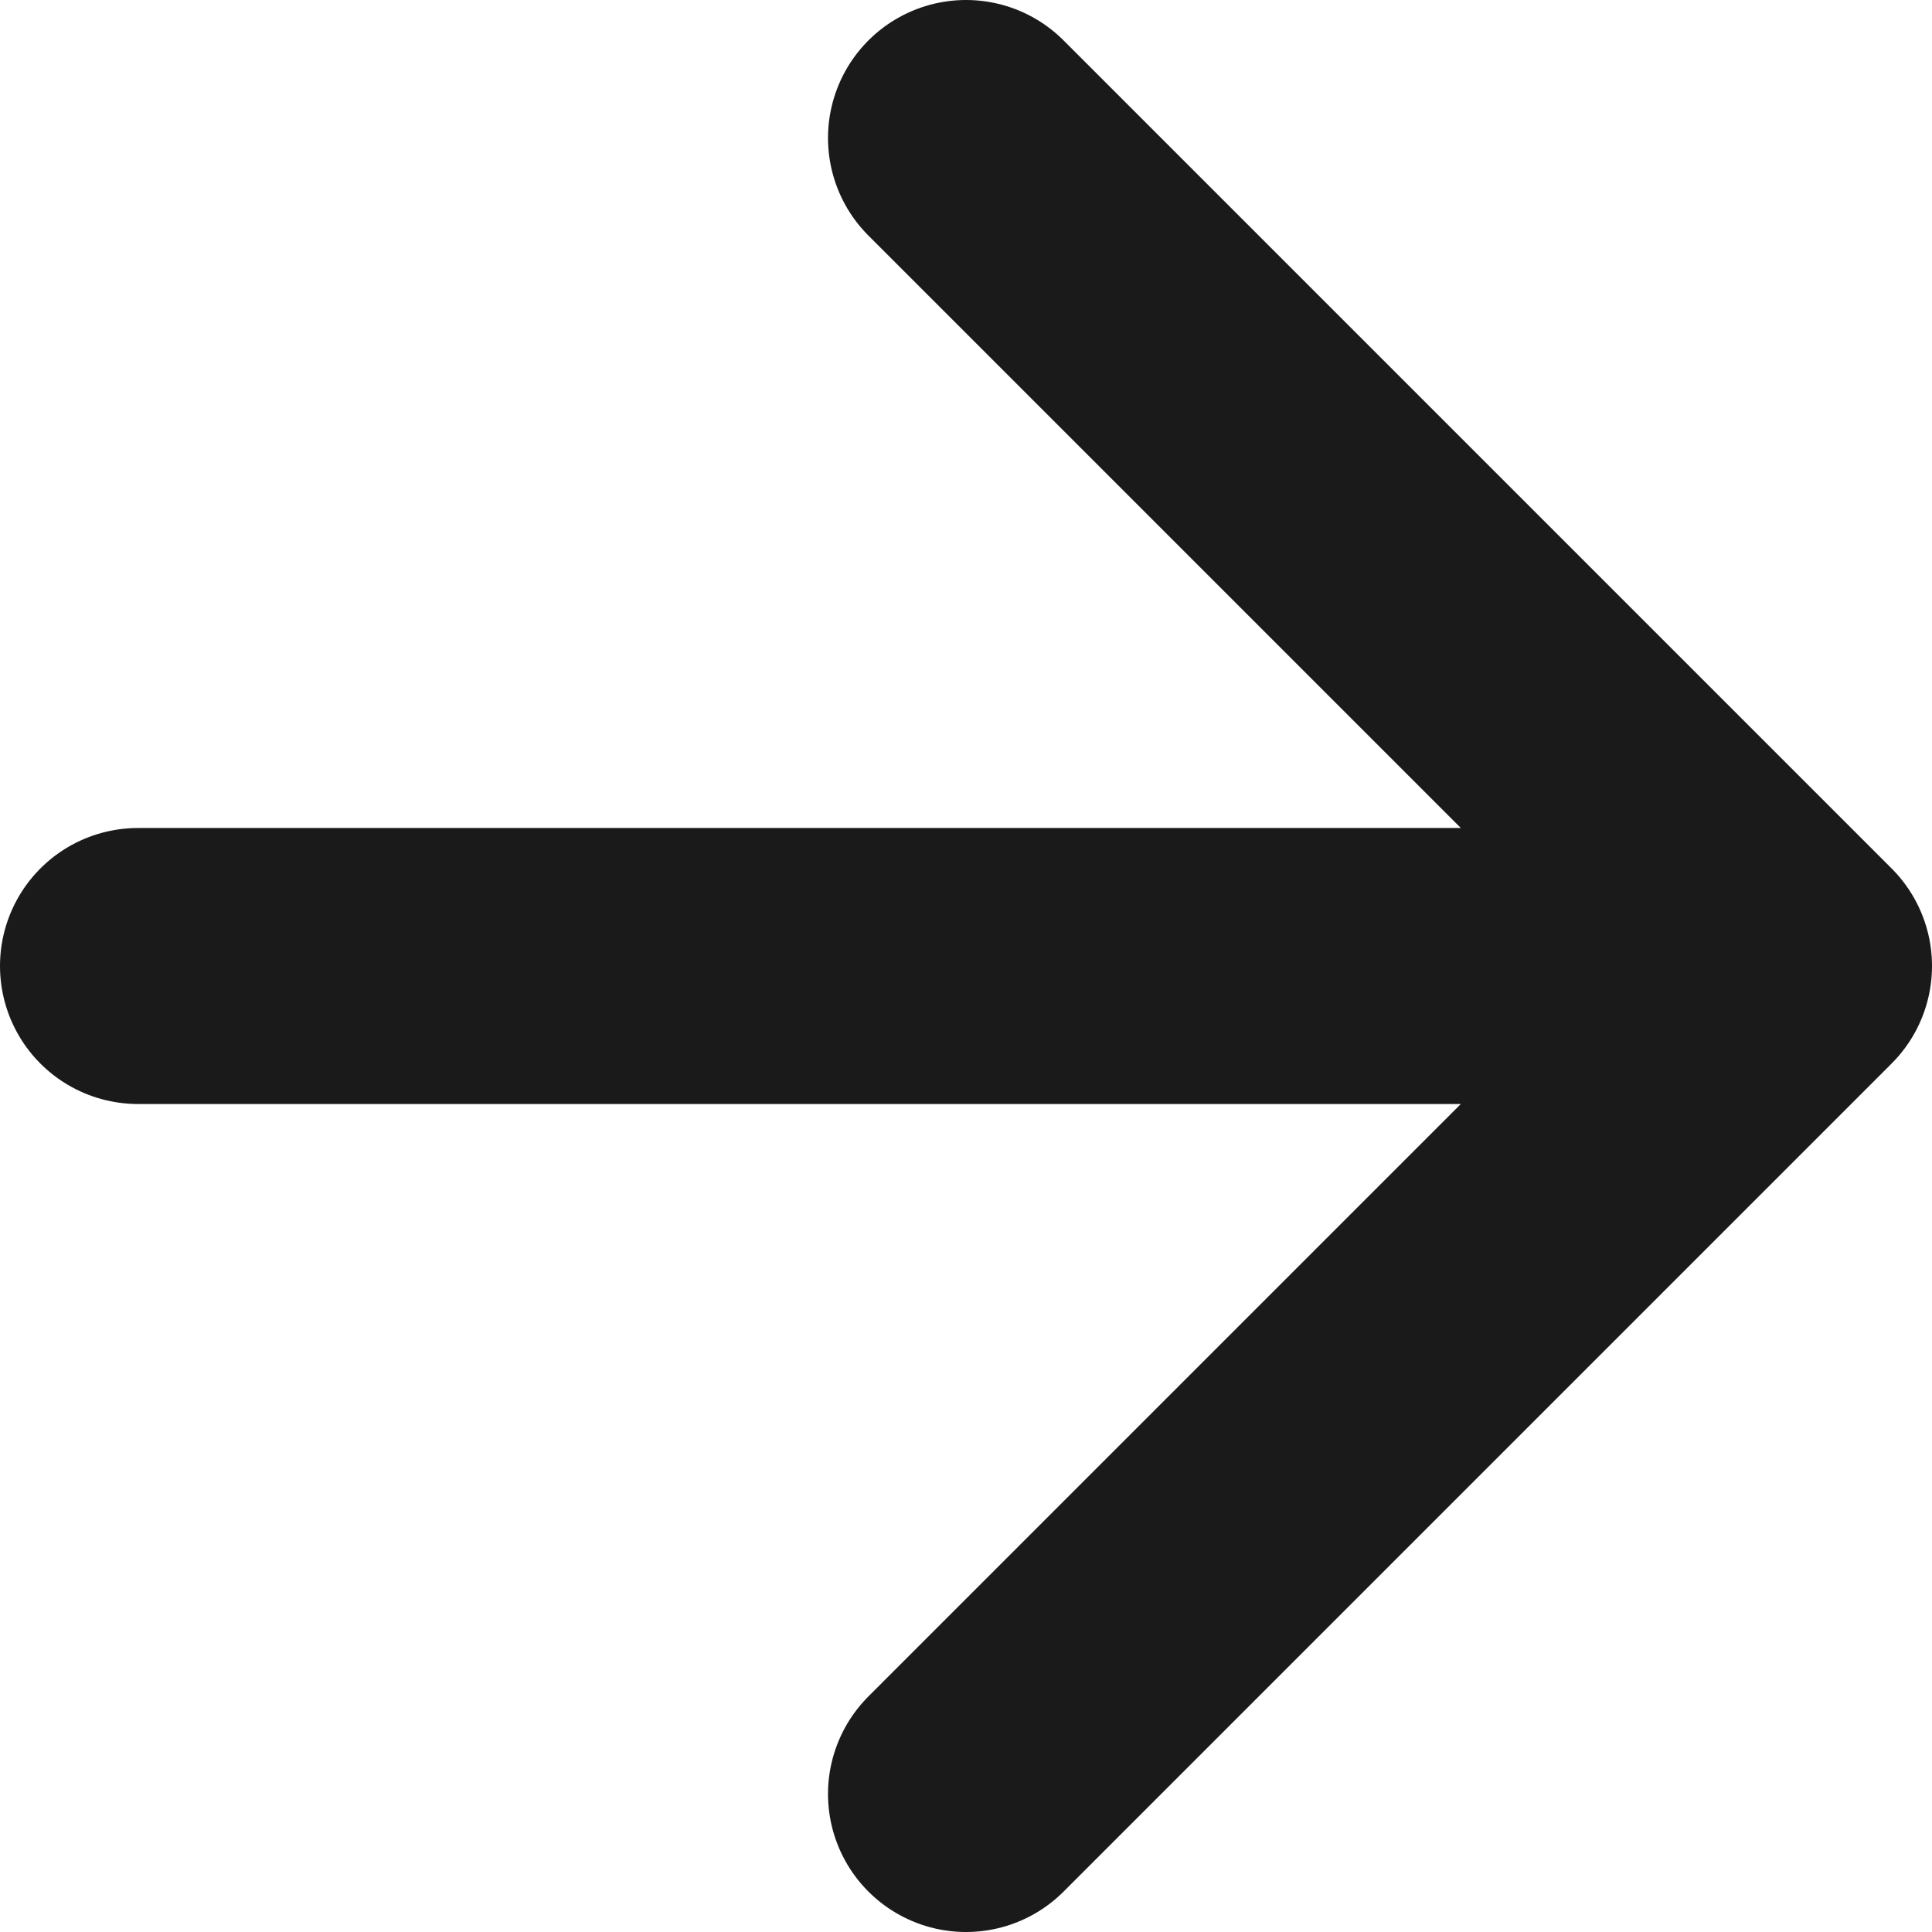
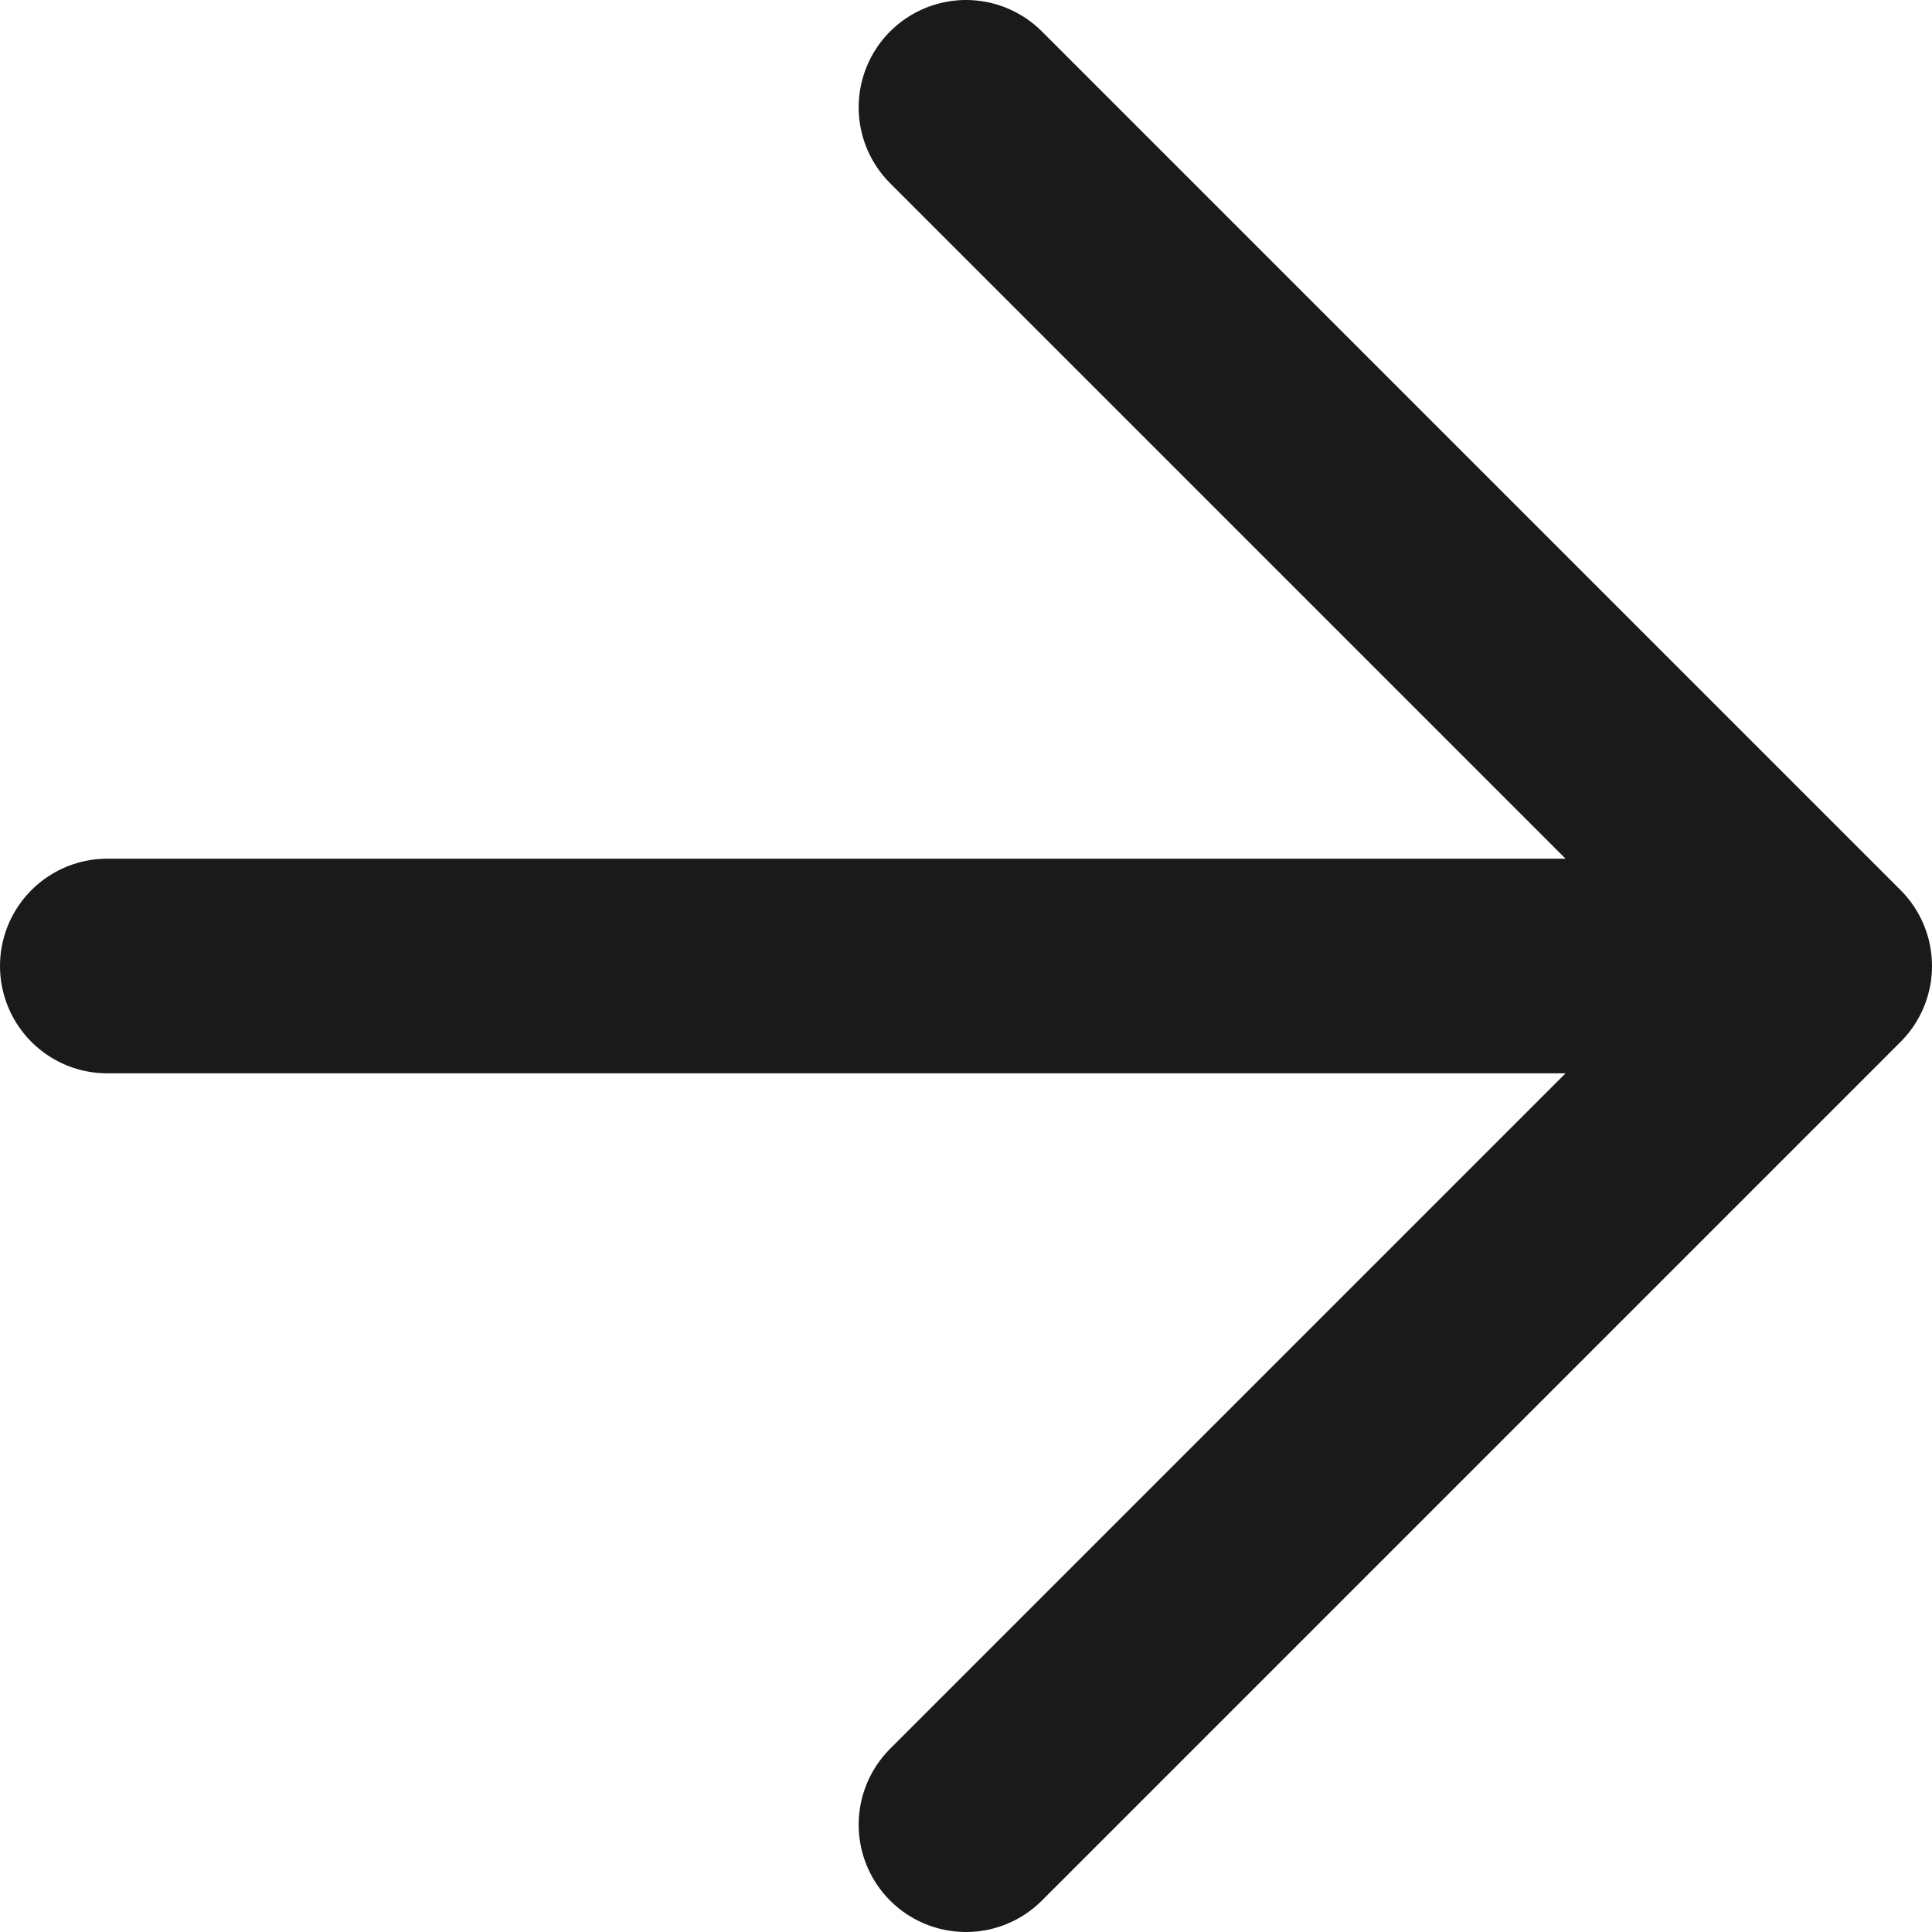
- <svg xmlns="http://www.w3.org/2000/svg" width="14" height="14" viewBox="0 0 14 14" fill="none">
-   <path d="M1 7H13M13 7L7 1M13 7L7 13" stroke="#1A1A1A" stroke-width="2" stroke-linecap="round" stroke-linejoin="round" />
+ <svg xmlns="http://www.w3.org/2000/svg" width="18" height="18" viewBox="0 0 18 18" fill="none">
+   <path d="M1 9H17M17 9L9 1M17 9L9 17" stroke="#1A1A1A" stroke-width="2" stroke-linecap="round" stroke-linejoin="round" />
</svg>
